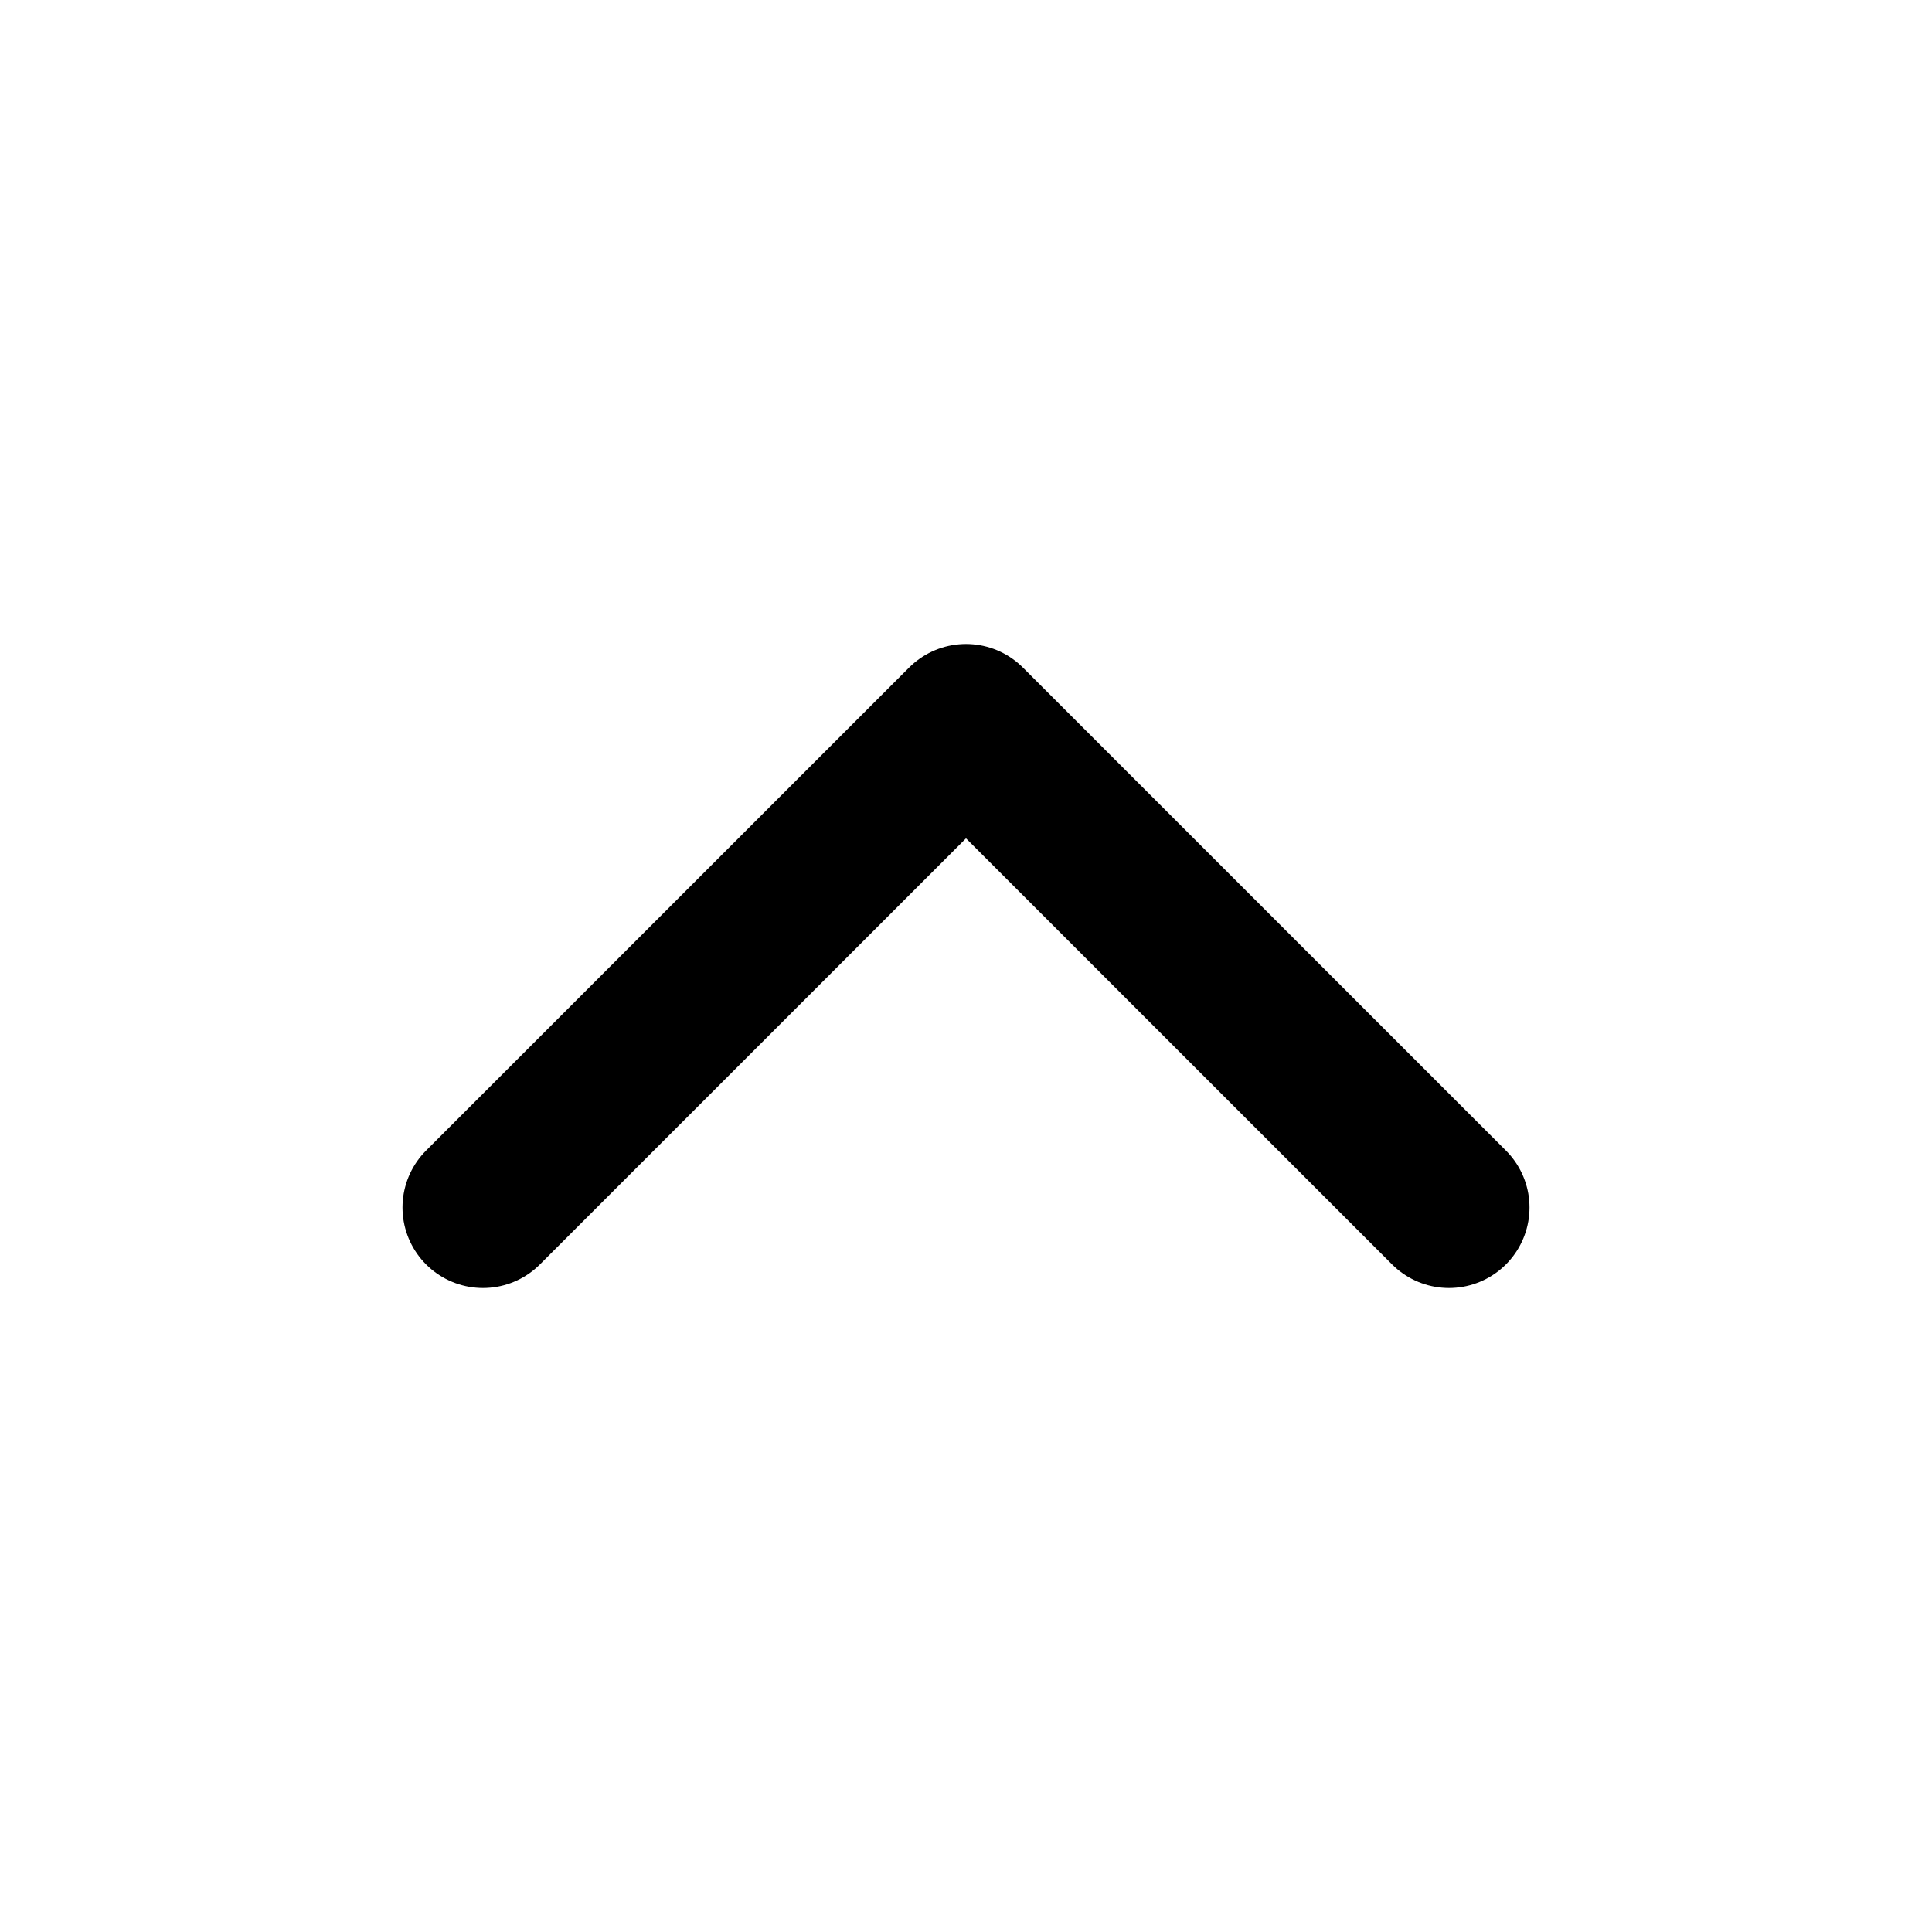
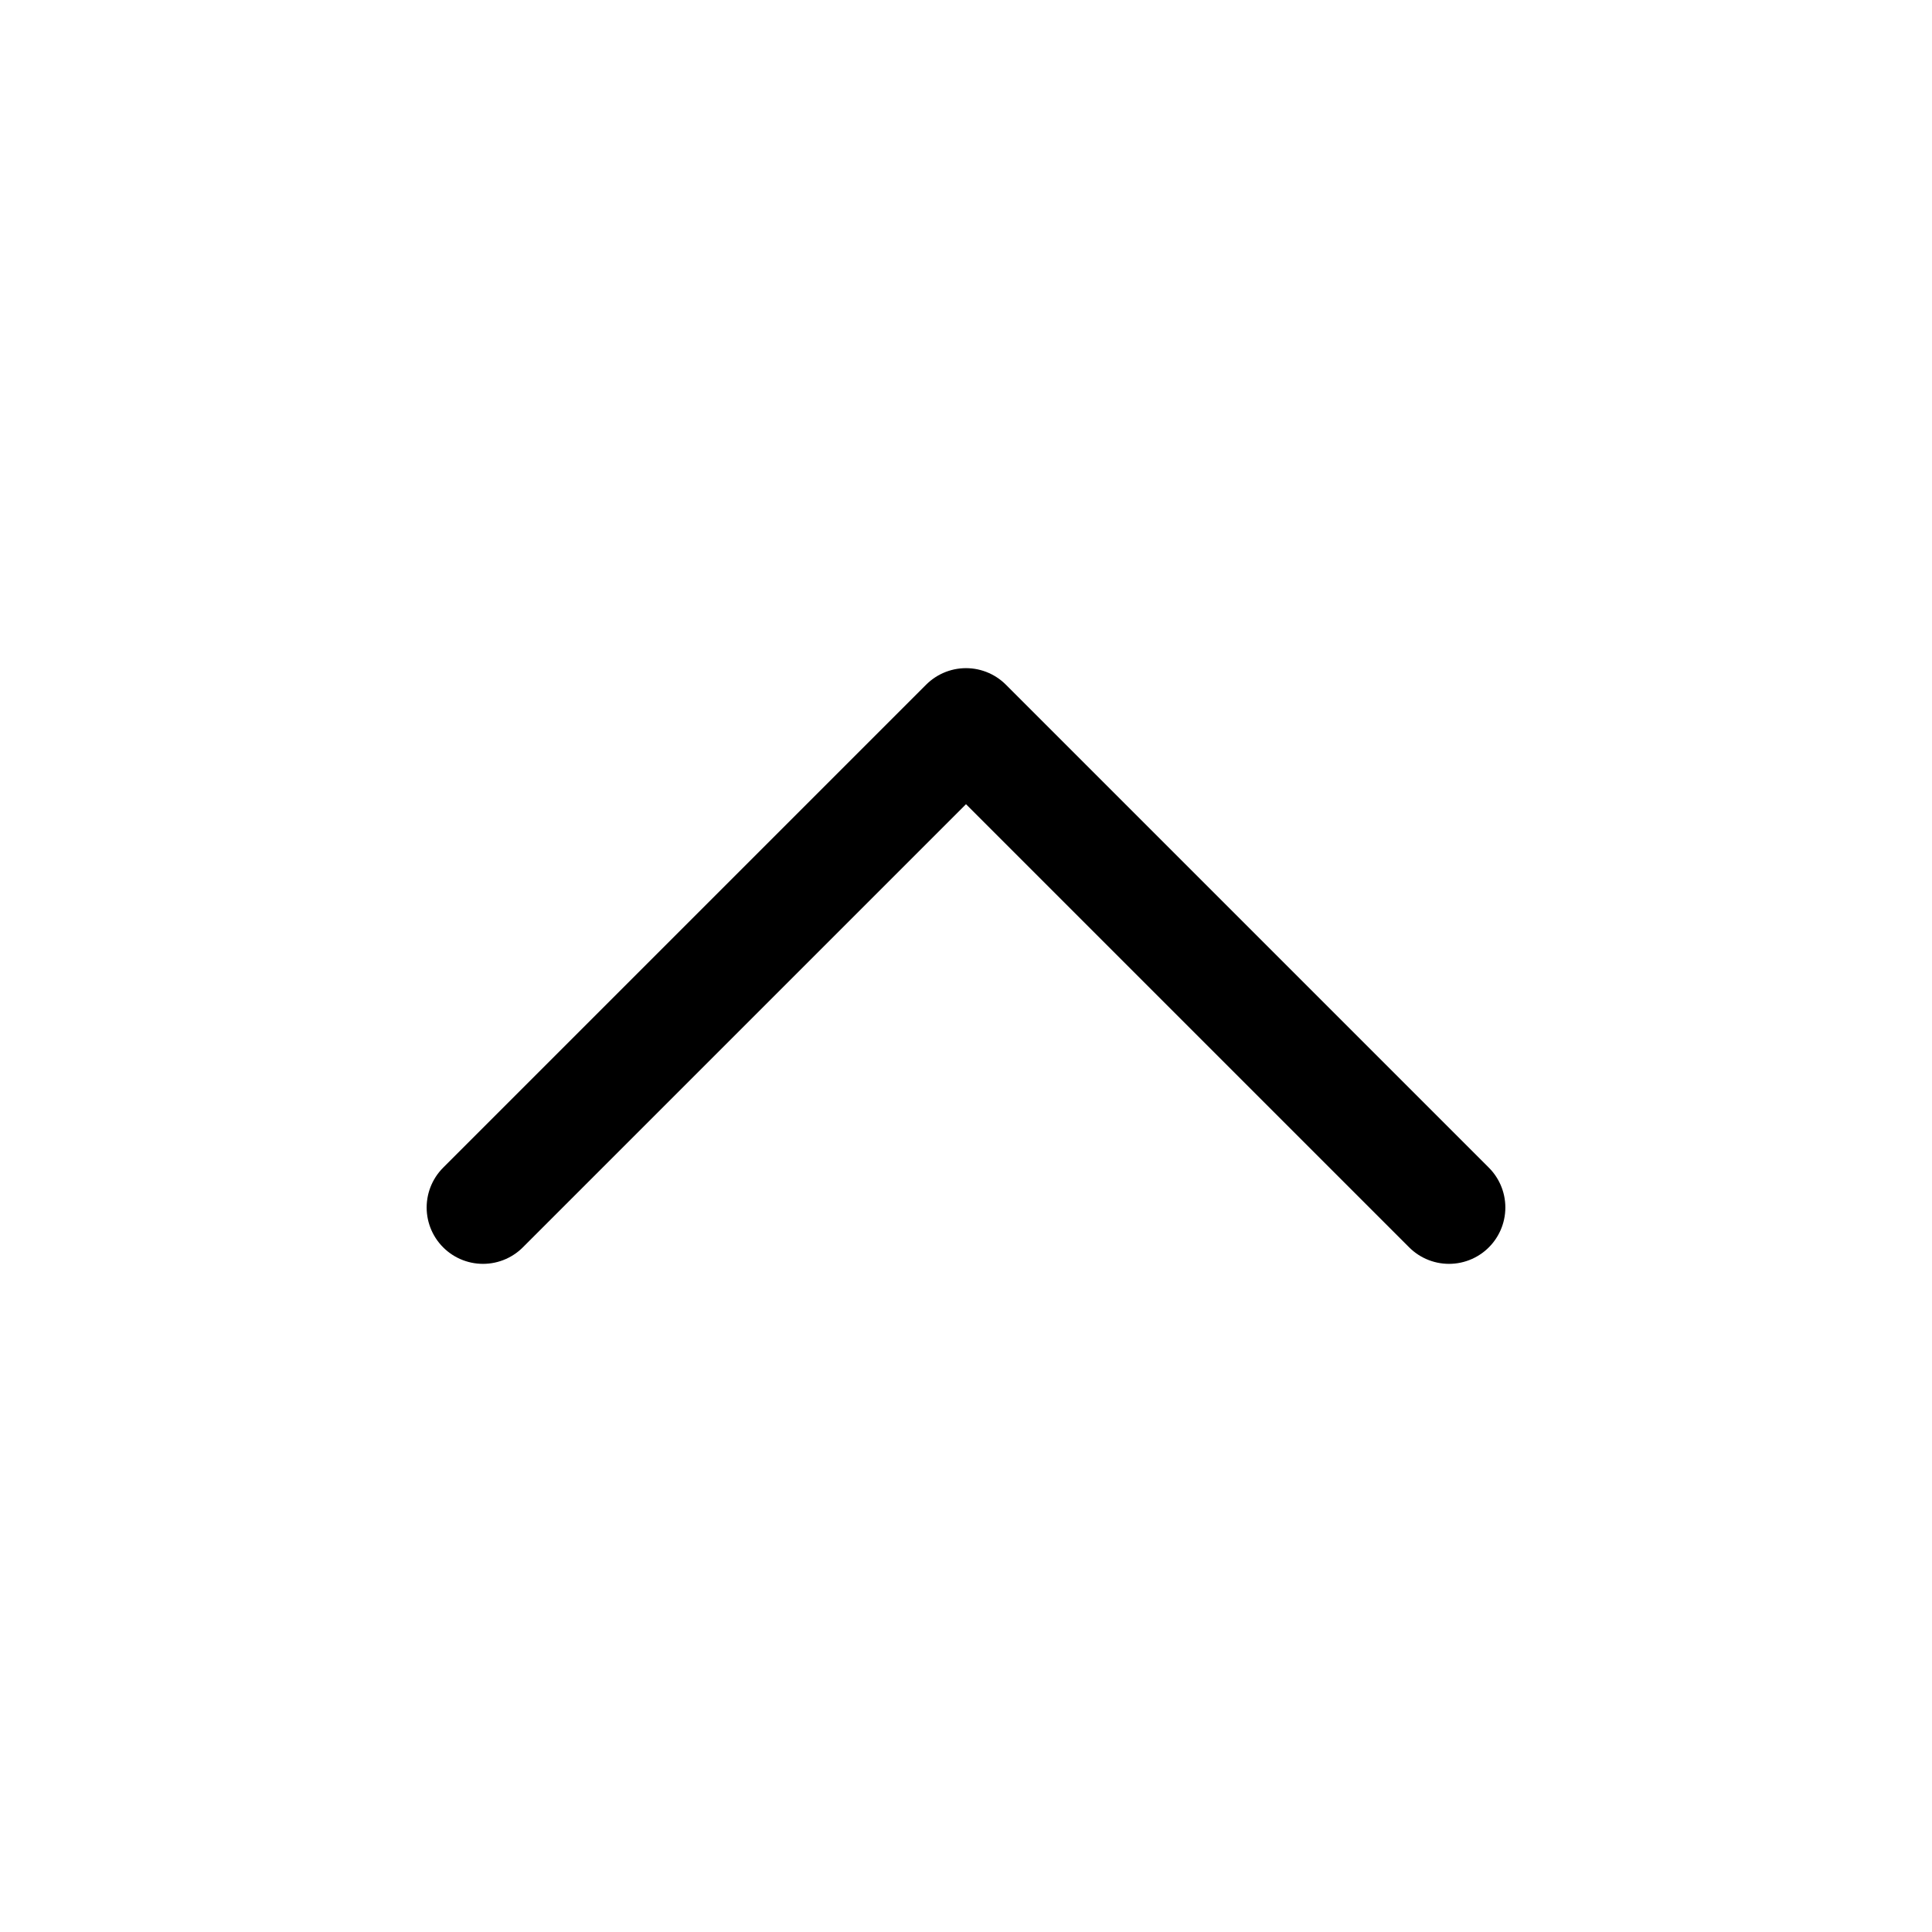
- <svg xmlns="http://www.w3.org/2000/svg" class="lucide lucide-chevron-up" width="24" height="24" viewBox="0 0 24 24" fill="none" stroke="currentColor" stroke-width="2" stroke-linecap="round" stroke-linejoin="round">
+ <svg xmlns="http://www.w3.org/2000/svg" class="lucide lucide-chevron-up" width="24" height="24" viewBox="0 0 24 24" fill="none" stroke="currentColor" stroke-width="1.4" stroke-linecap="round" stroke-linejoin="round">
  <path d="m18 15-6-6-6 6" />
</svg>
